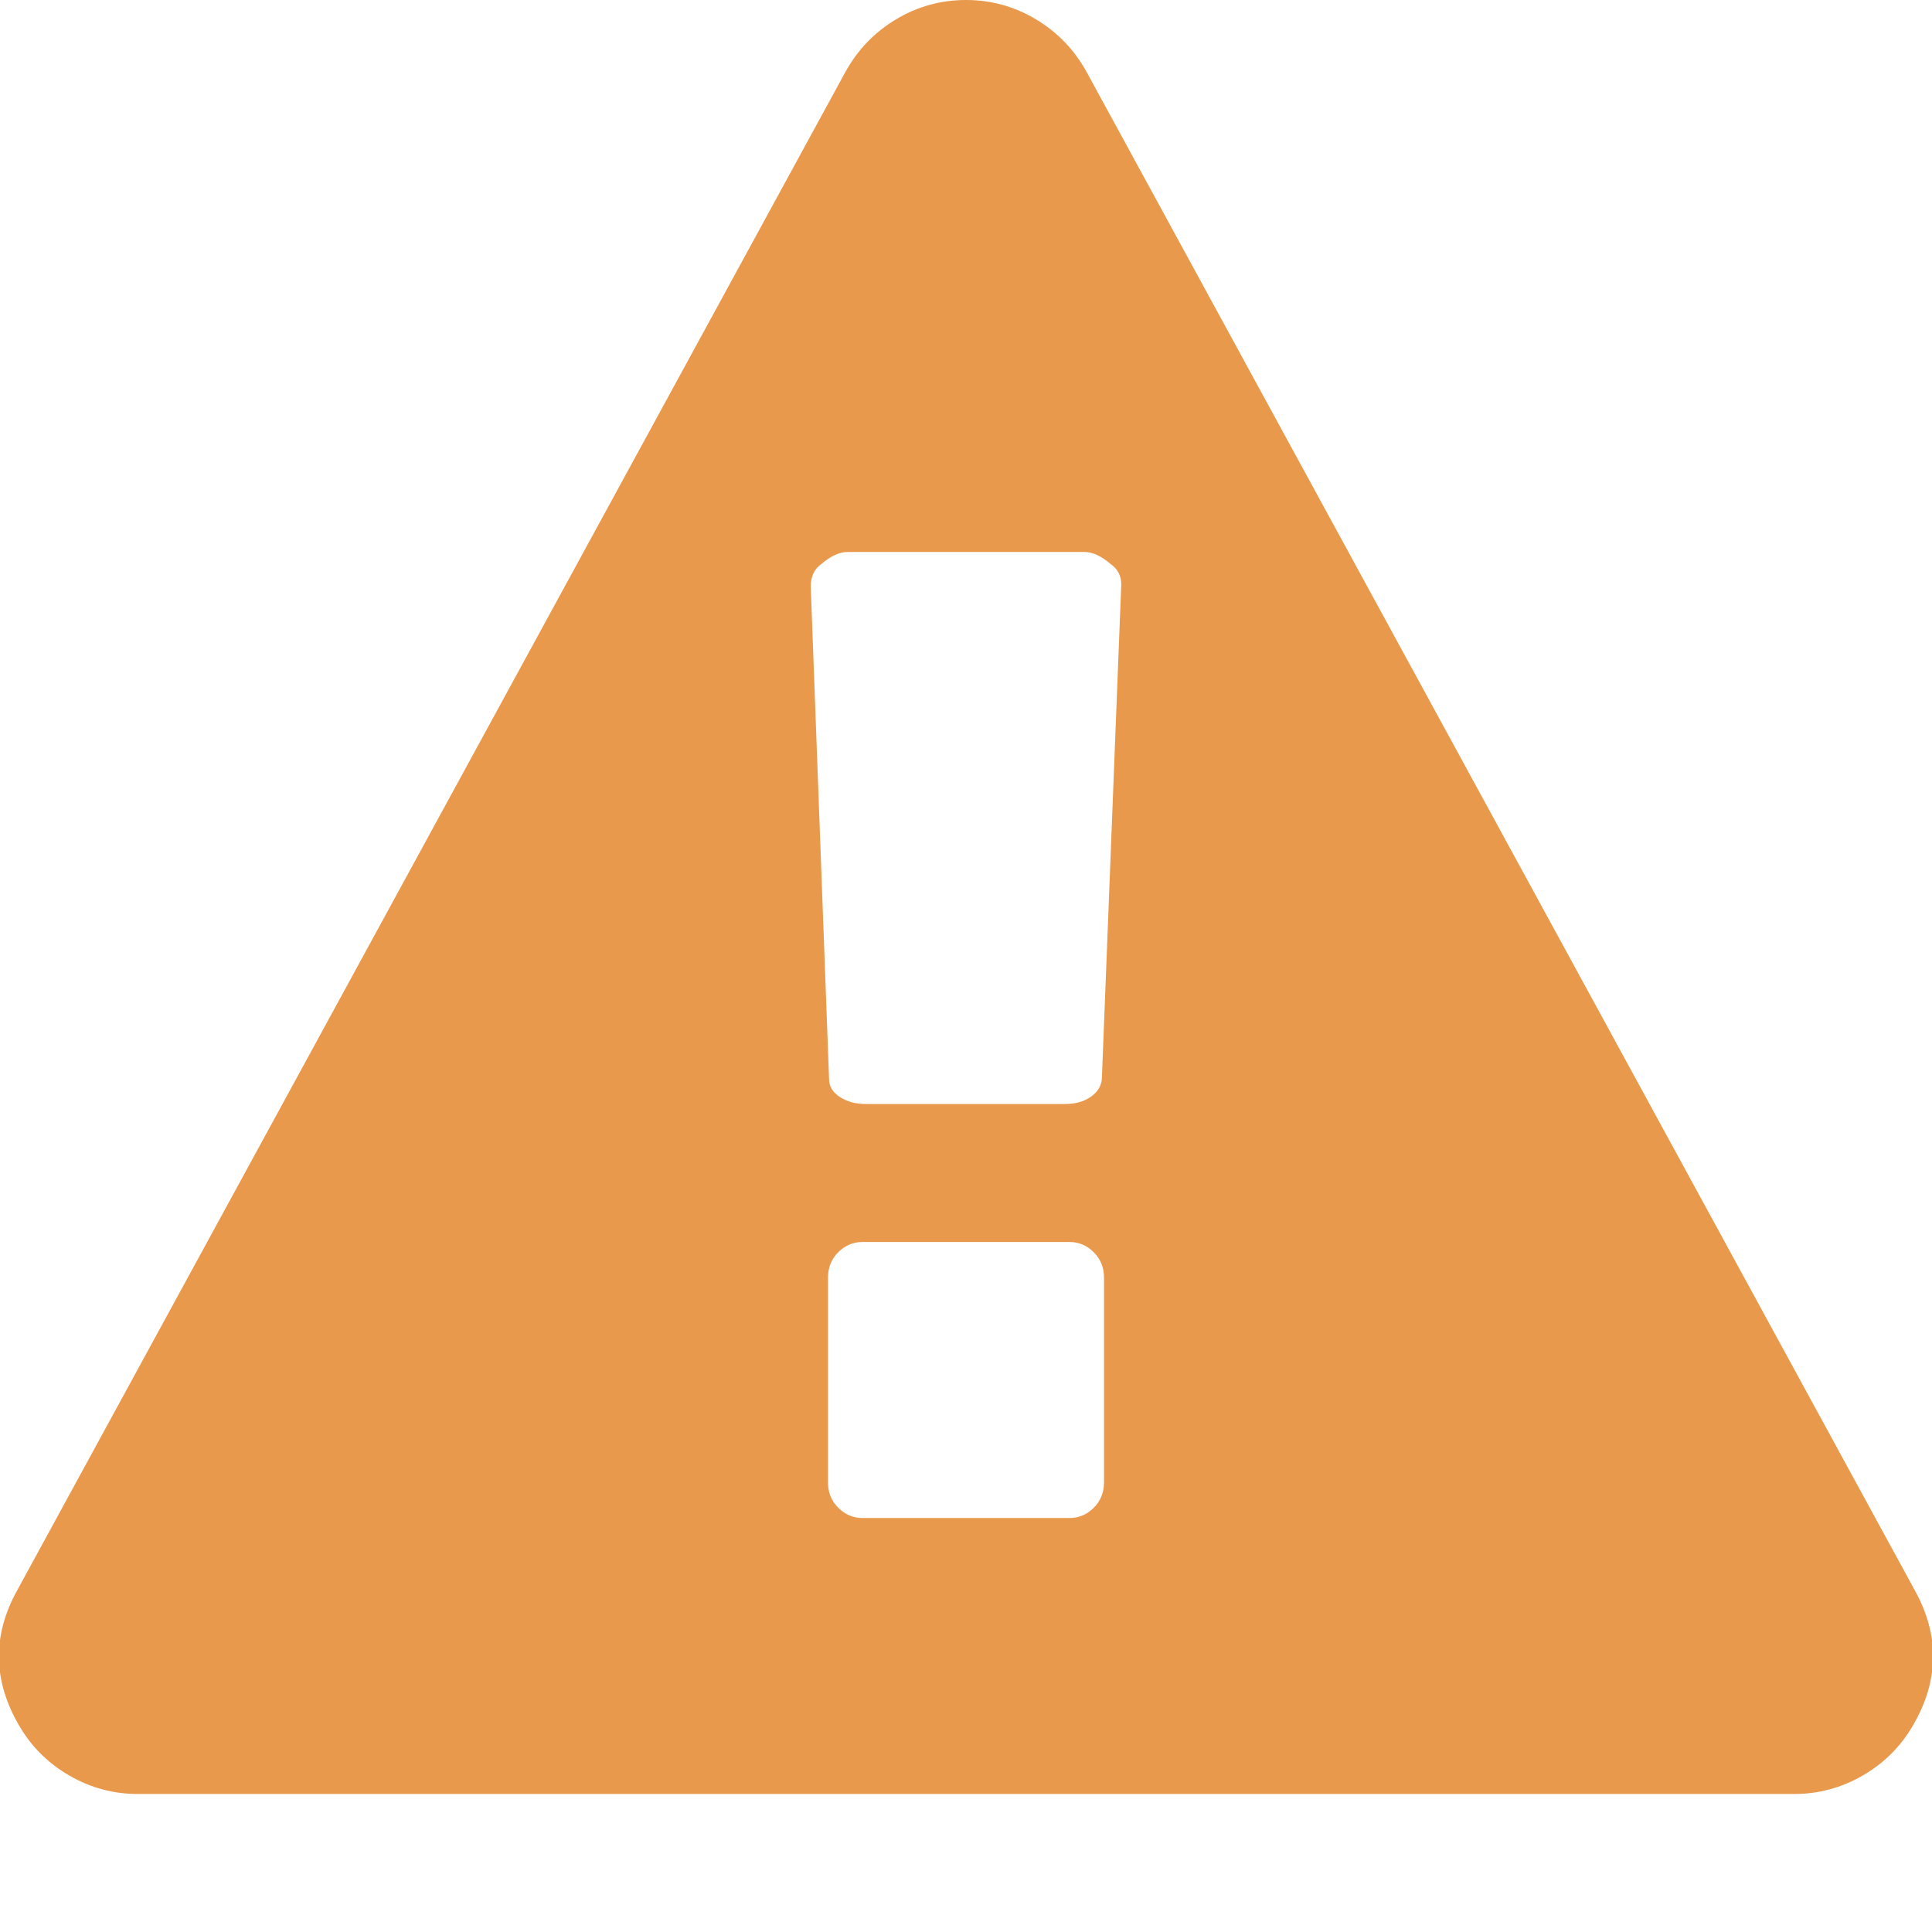
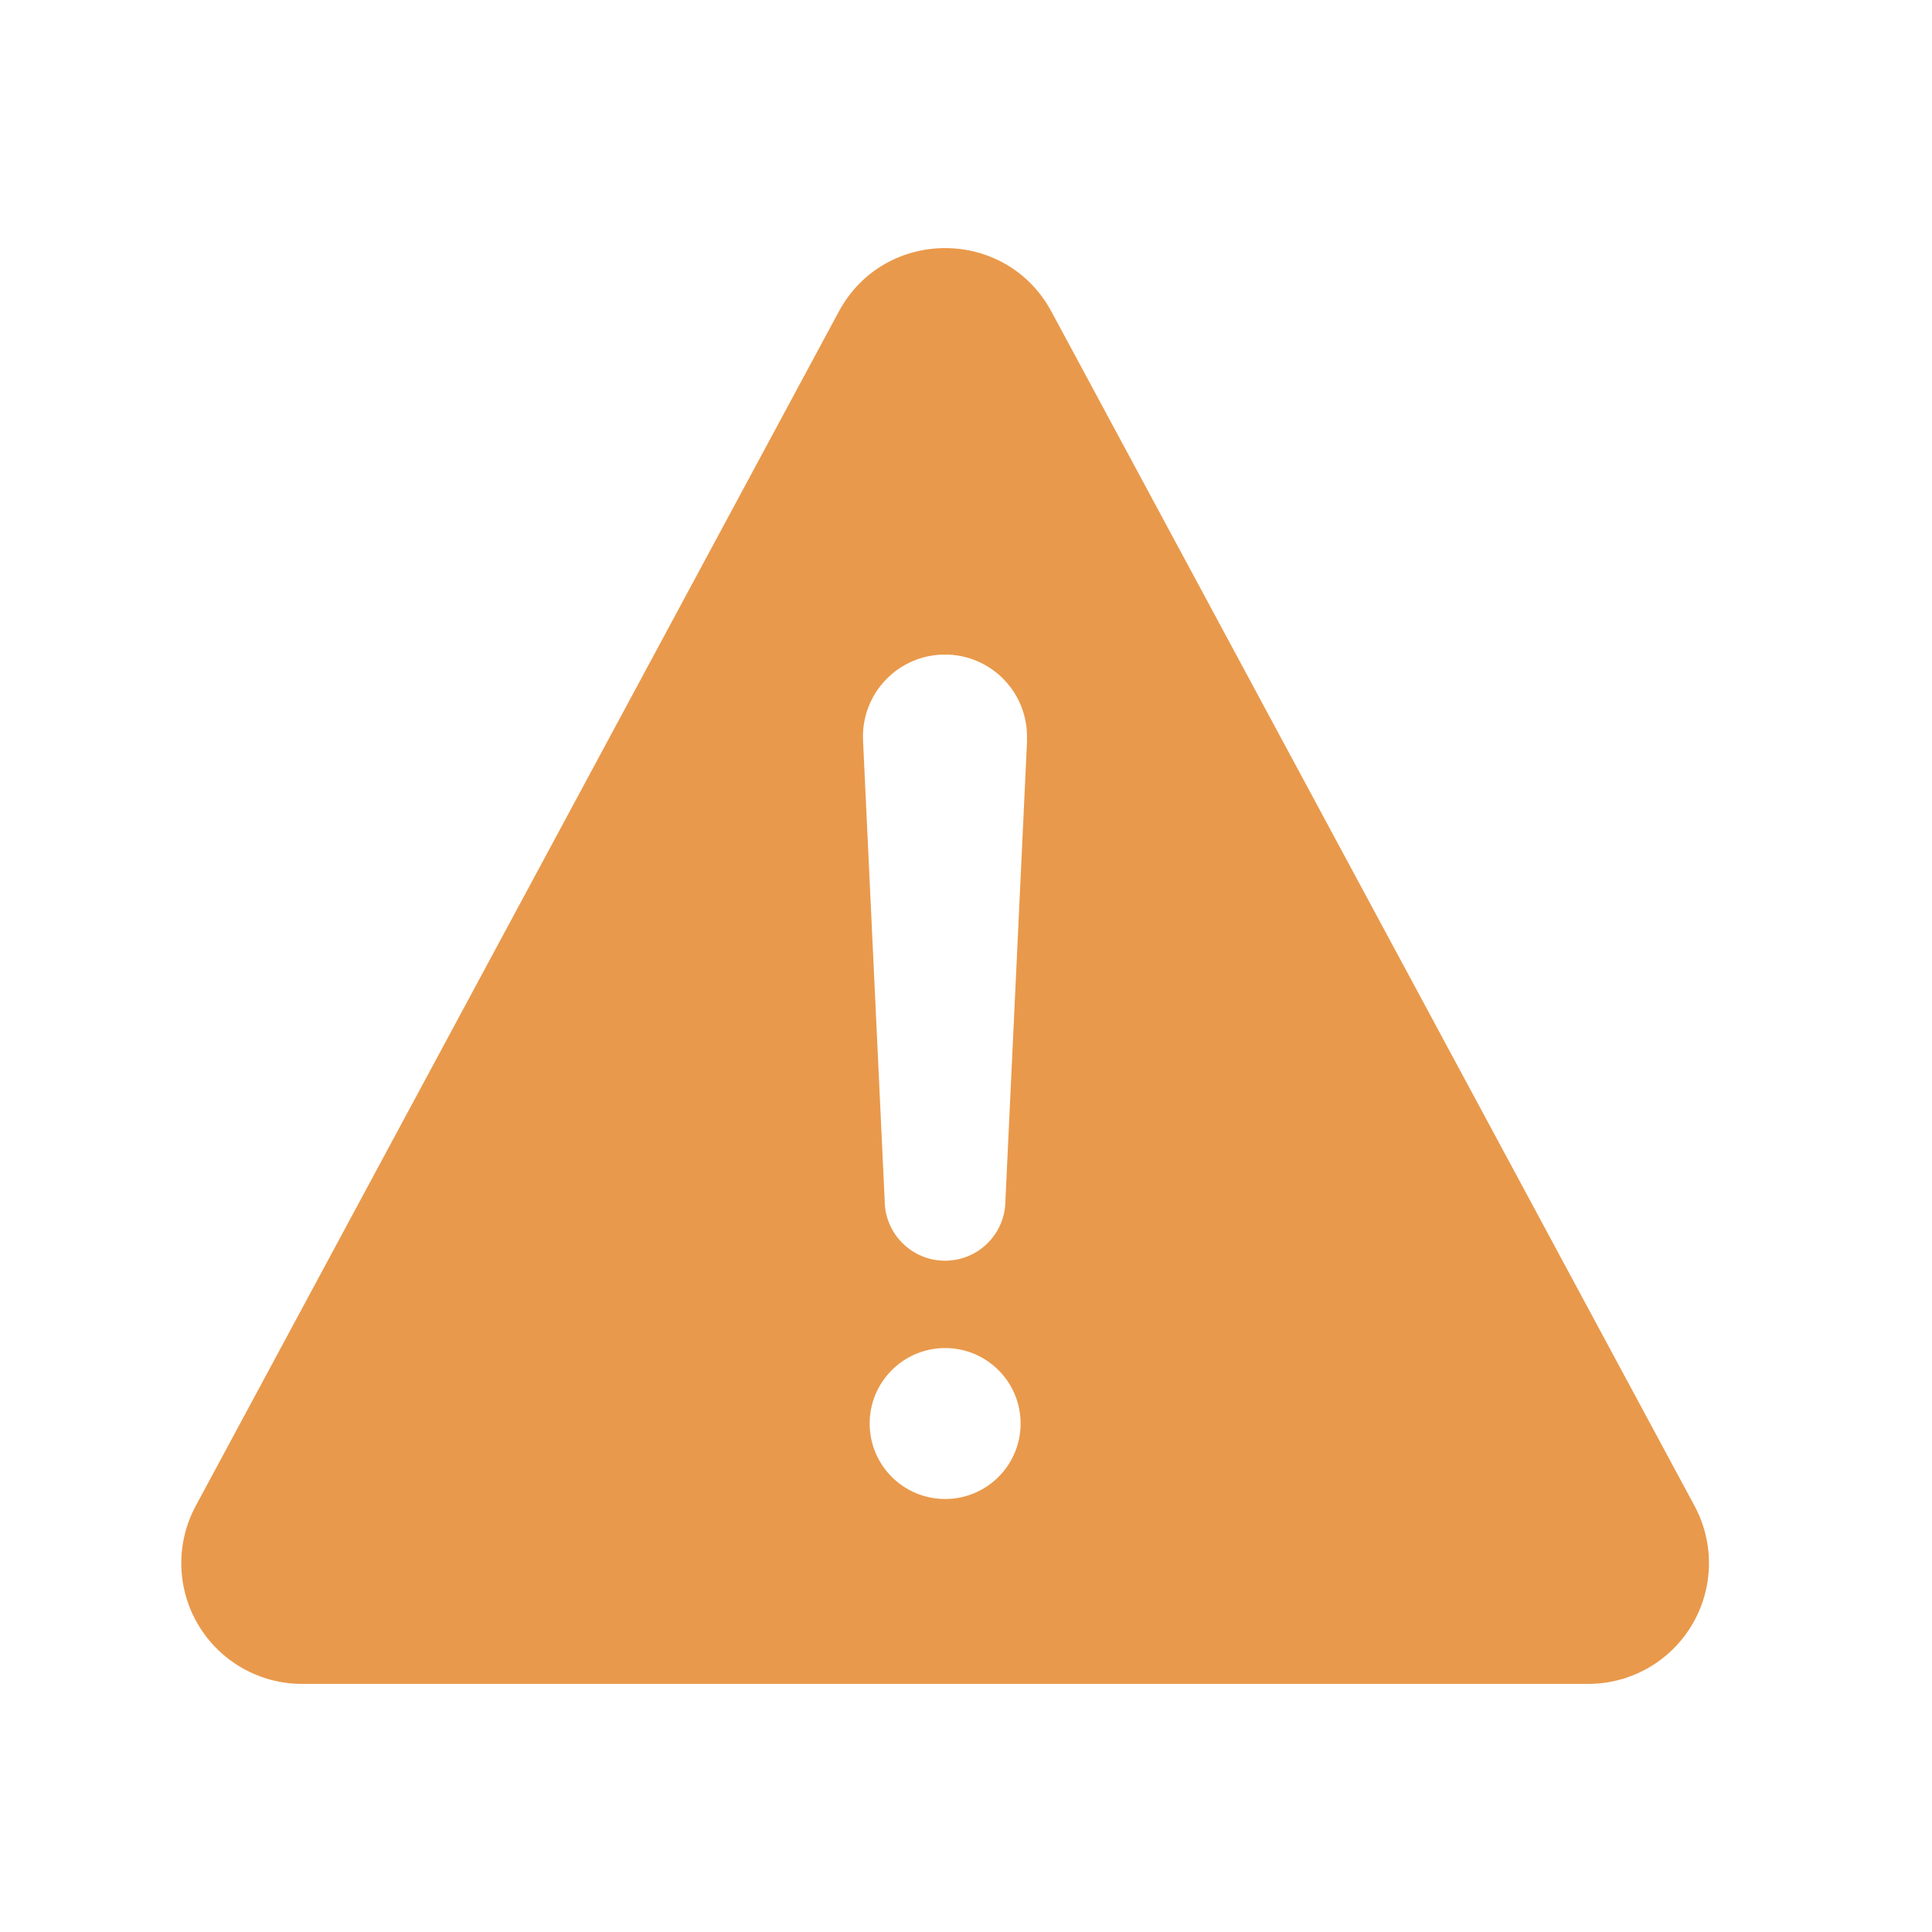
- <svg xmlns="http://www.w3.org/2000/svg" class="icon" width="128px" height="128.00px" viewBox="0 0 1024 1024" version="1.1">
-   <path fill="#E9994B" d="M585.143 785.714v-108.571q0-8-5.429-13.429T566.857 658.286H457.143q-7.429 0-12.857 5.429T438.857 677.143v108.571q0 8 5.429 13.429t12.857 5.429h109.714q7.429 0 12.857-5.429t5.429-13.429z m-1.143-213.714l10.286-262.286q0-6.857-5.714-10.857-7.429-6.286-13.714-6.286H449.143q-6.286 0-13.714 6.286-5.714 4-5.714 12l9.714 261.143q0 5.714 5.714 9.429t13.714 3.714h105.714q8 0 13.429-3.714t6-9.429z m-8-533.714l438.857 804.571q20 36-1.143 72-9.714 16.571-26.571 26.286t-36.286 9.714H73.143q-19.429 0-36.286-9.714T10.286 914.857q-21.143-36-1.143-72L448 38.286q9.714-17.714 26.857-28t37.143-10.286 37.143 10.286 26.857 28z" />
+ <svg xmlns="http://www.w3.org/2000/svg" width="32" height="32" viewBox="0 0 512 512">
+   <path fill="#E9994B" d="M449.07 399.08L278.64 82.58c-12.08-22.44-44.26-22.44-56.35 0L51.87 399.08A32 32 0 0 0 80 446.25h340.89a32 32 0 0 0 28.18-47.17Zm-198.6-1.83a20 20 0 1 1 20-20a20 20 0 0 1-20 20Zm21.72-201.15l-5.74 122a16 16 0 0 1-32 0l-5.74-121.95a21.73 21.73 0 0 1 21.5-22.69h.21a21.74 21.74 0 0 1 21.73 22.7Z" />
</svg>
